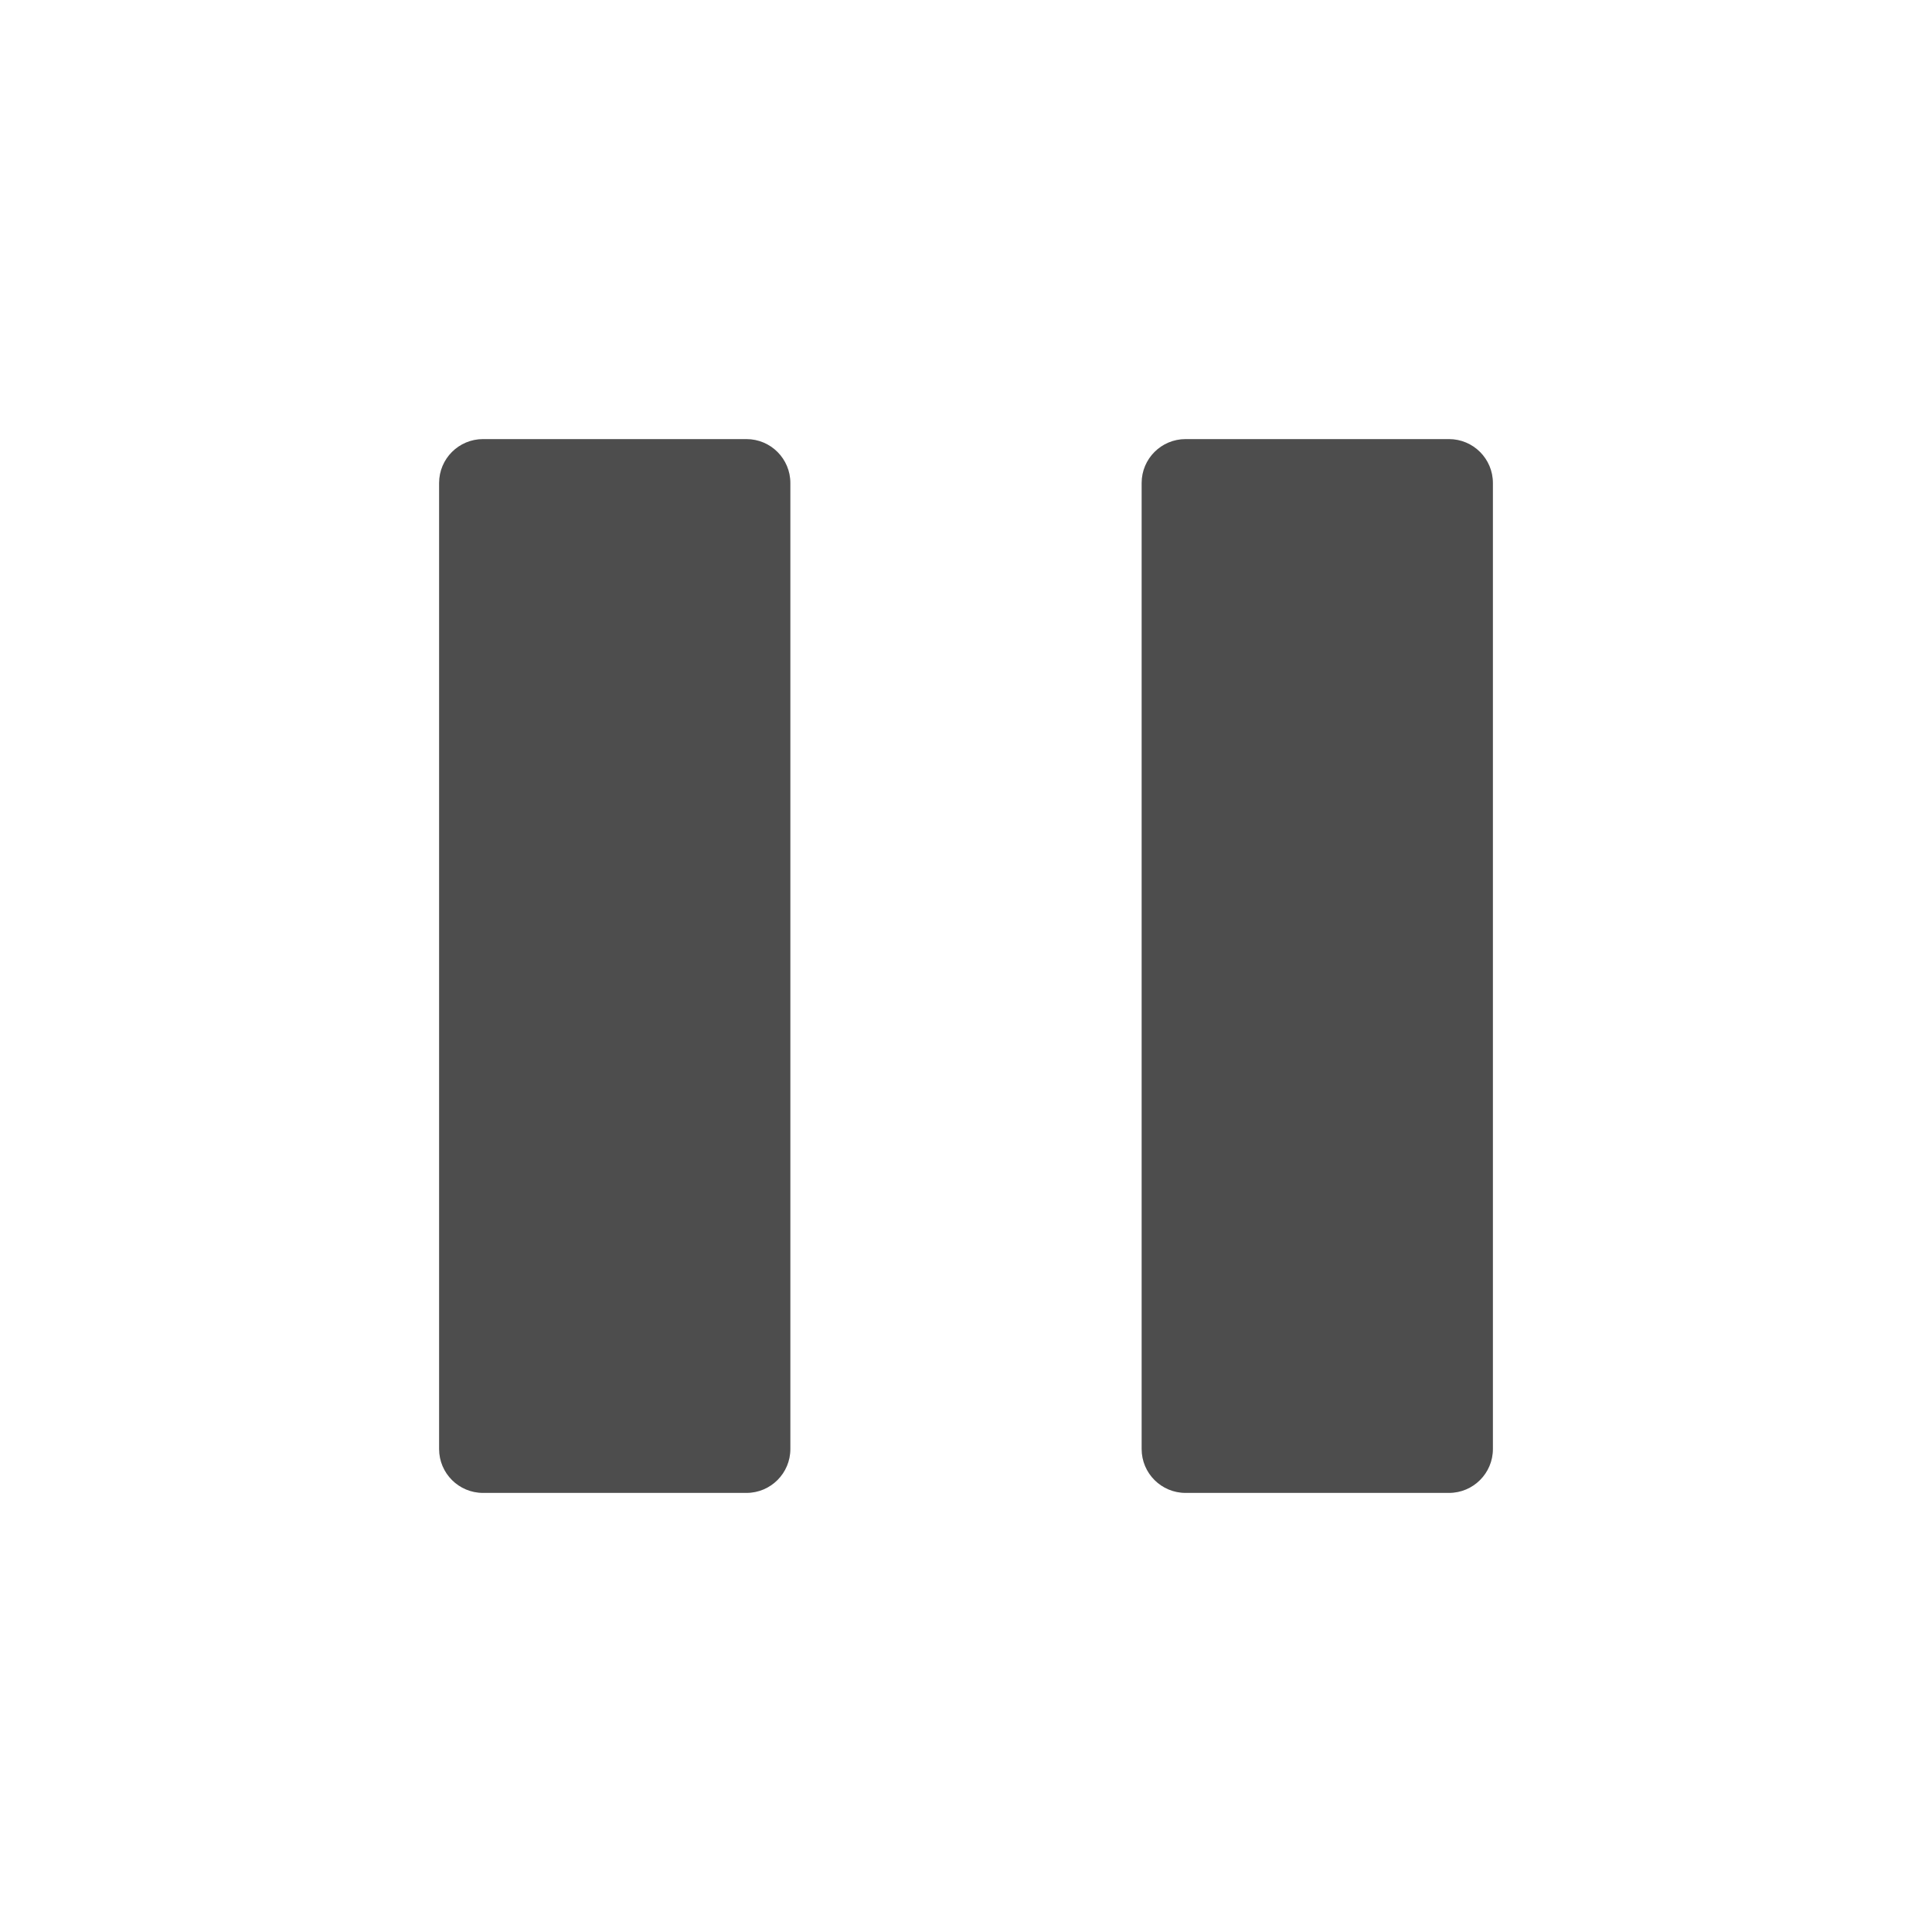
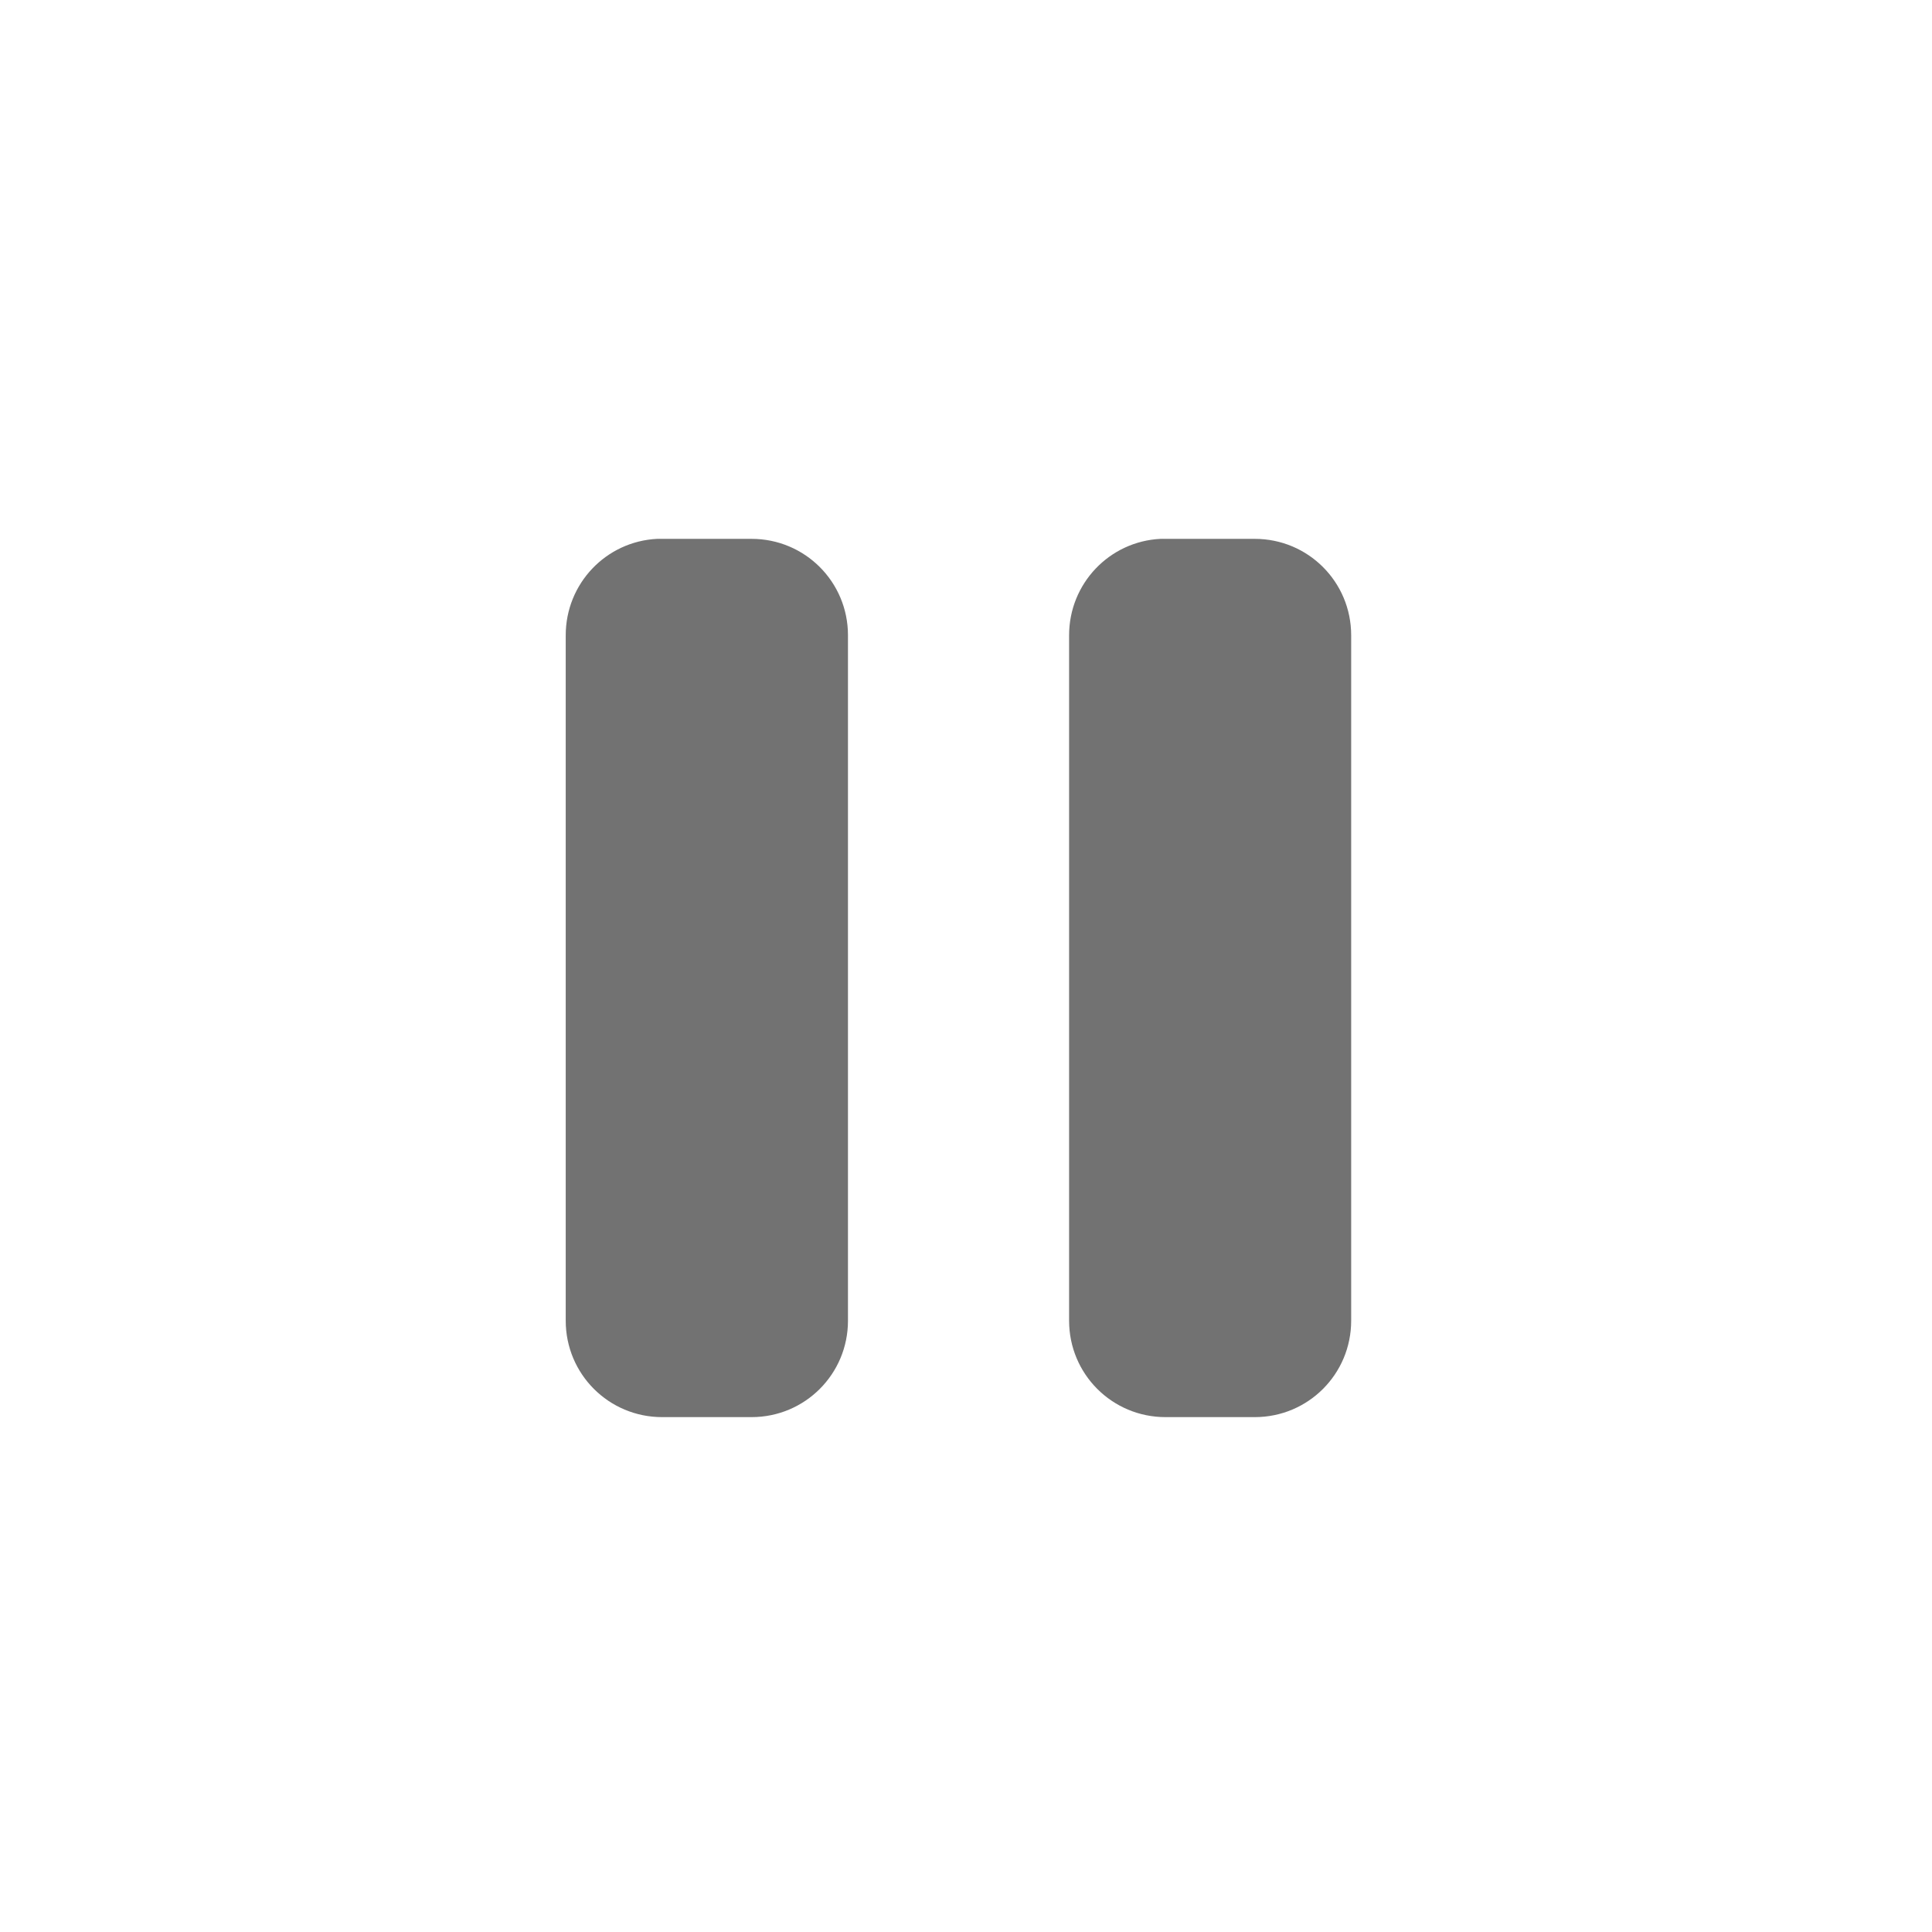
- <svg xmlns="http://www.w3.org/2000/svg" viewBox="0 0 22 22">
+ <svg xmlns="http://www.w3.org/2000/svg" viewBox="0 0 22 22" version="1.1" id="svg6">
  <defs id="defs3051">
    <style type="text/css" id="current-color-scheme">
      .ColorScheme-Text {
        color:#4d4d4d
      }
      </style>
  </defs>
-   <rect style="fill:currentColor;fill-opacity:1;stroke:none" class="ColorScheme-Text" width="4" height="12" x="5" y="5" ry="0.5" id="rect6" />
-   <rect style="fill:currentColor;fill-opacity:1;stroke:none" class="ColorScheme-Text" width="4" height="12" x="13" y="5" ry="0.5" id="rect8" />
+   <path id="path7" style="color:#363636;opacity:0.7;fill:currentColor;fill-opacity:1;stroke:none;stroke-width:1;stroke-opacity:1" class="ColorScheme-Text" d="m 7.483,6.136 c -0.582,0.029 -1.041,0.509 -1.041,1.098 v 7.805 c 0,0.608 0.49,1.098 1.098,1.098 h 1.018 c 0.608,-1e-6 1.098,-0.49 1.098,-1.098 V 7.234 c 0,-0.608 -0.49,-1.098 -1.098,-1.098 H 7.539 c -0.019,0 -0.038,-9.45e-4 -0.057,0 z m 5.732,0 c -0.582,0.029 -1.041,0.509 -1.041,1.098 v 7.805 c 0,0.608 0.49,1.098 1.098,1.098 h 1.016 c 0.608,-1e-6 1.098,-0.49 1.098,-1.098 V 7.234 c 0,-0.608 -0.49,-1.098 -1.098,-1.098 h -1.016 c -0.019,0 -0.038,-9.45e-4 -0.057,0 z" />
</svg>
